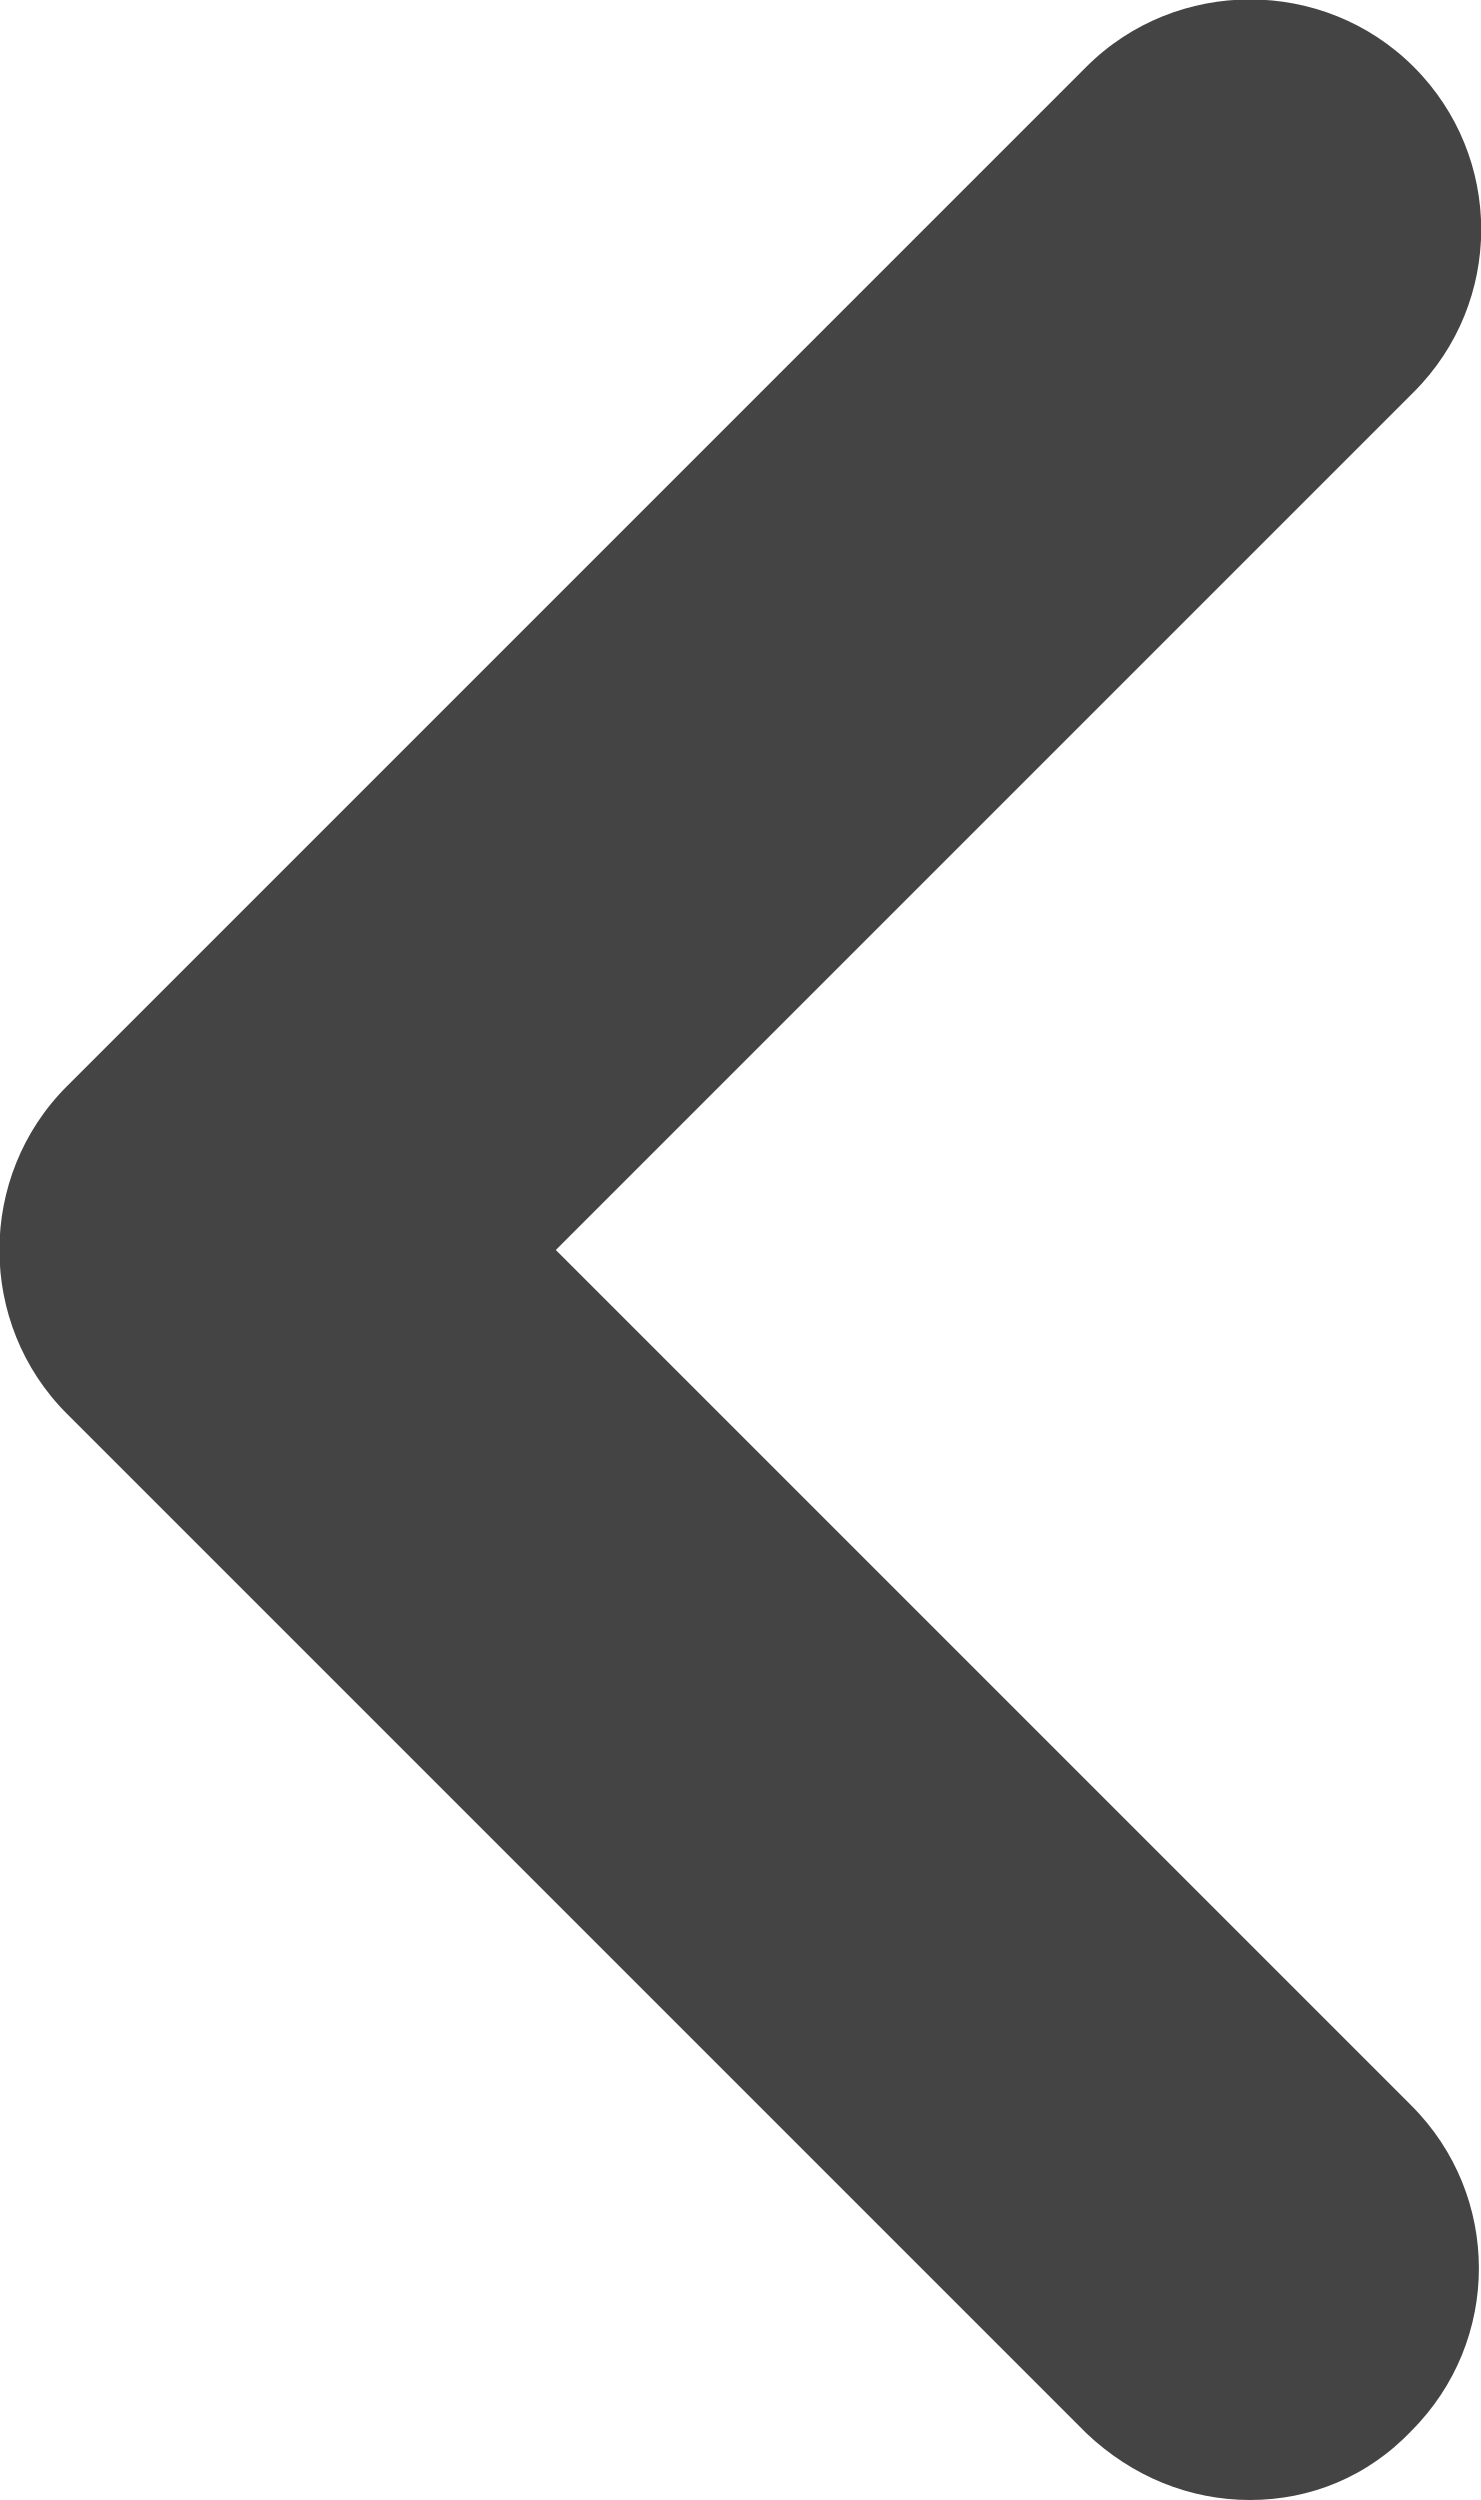
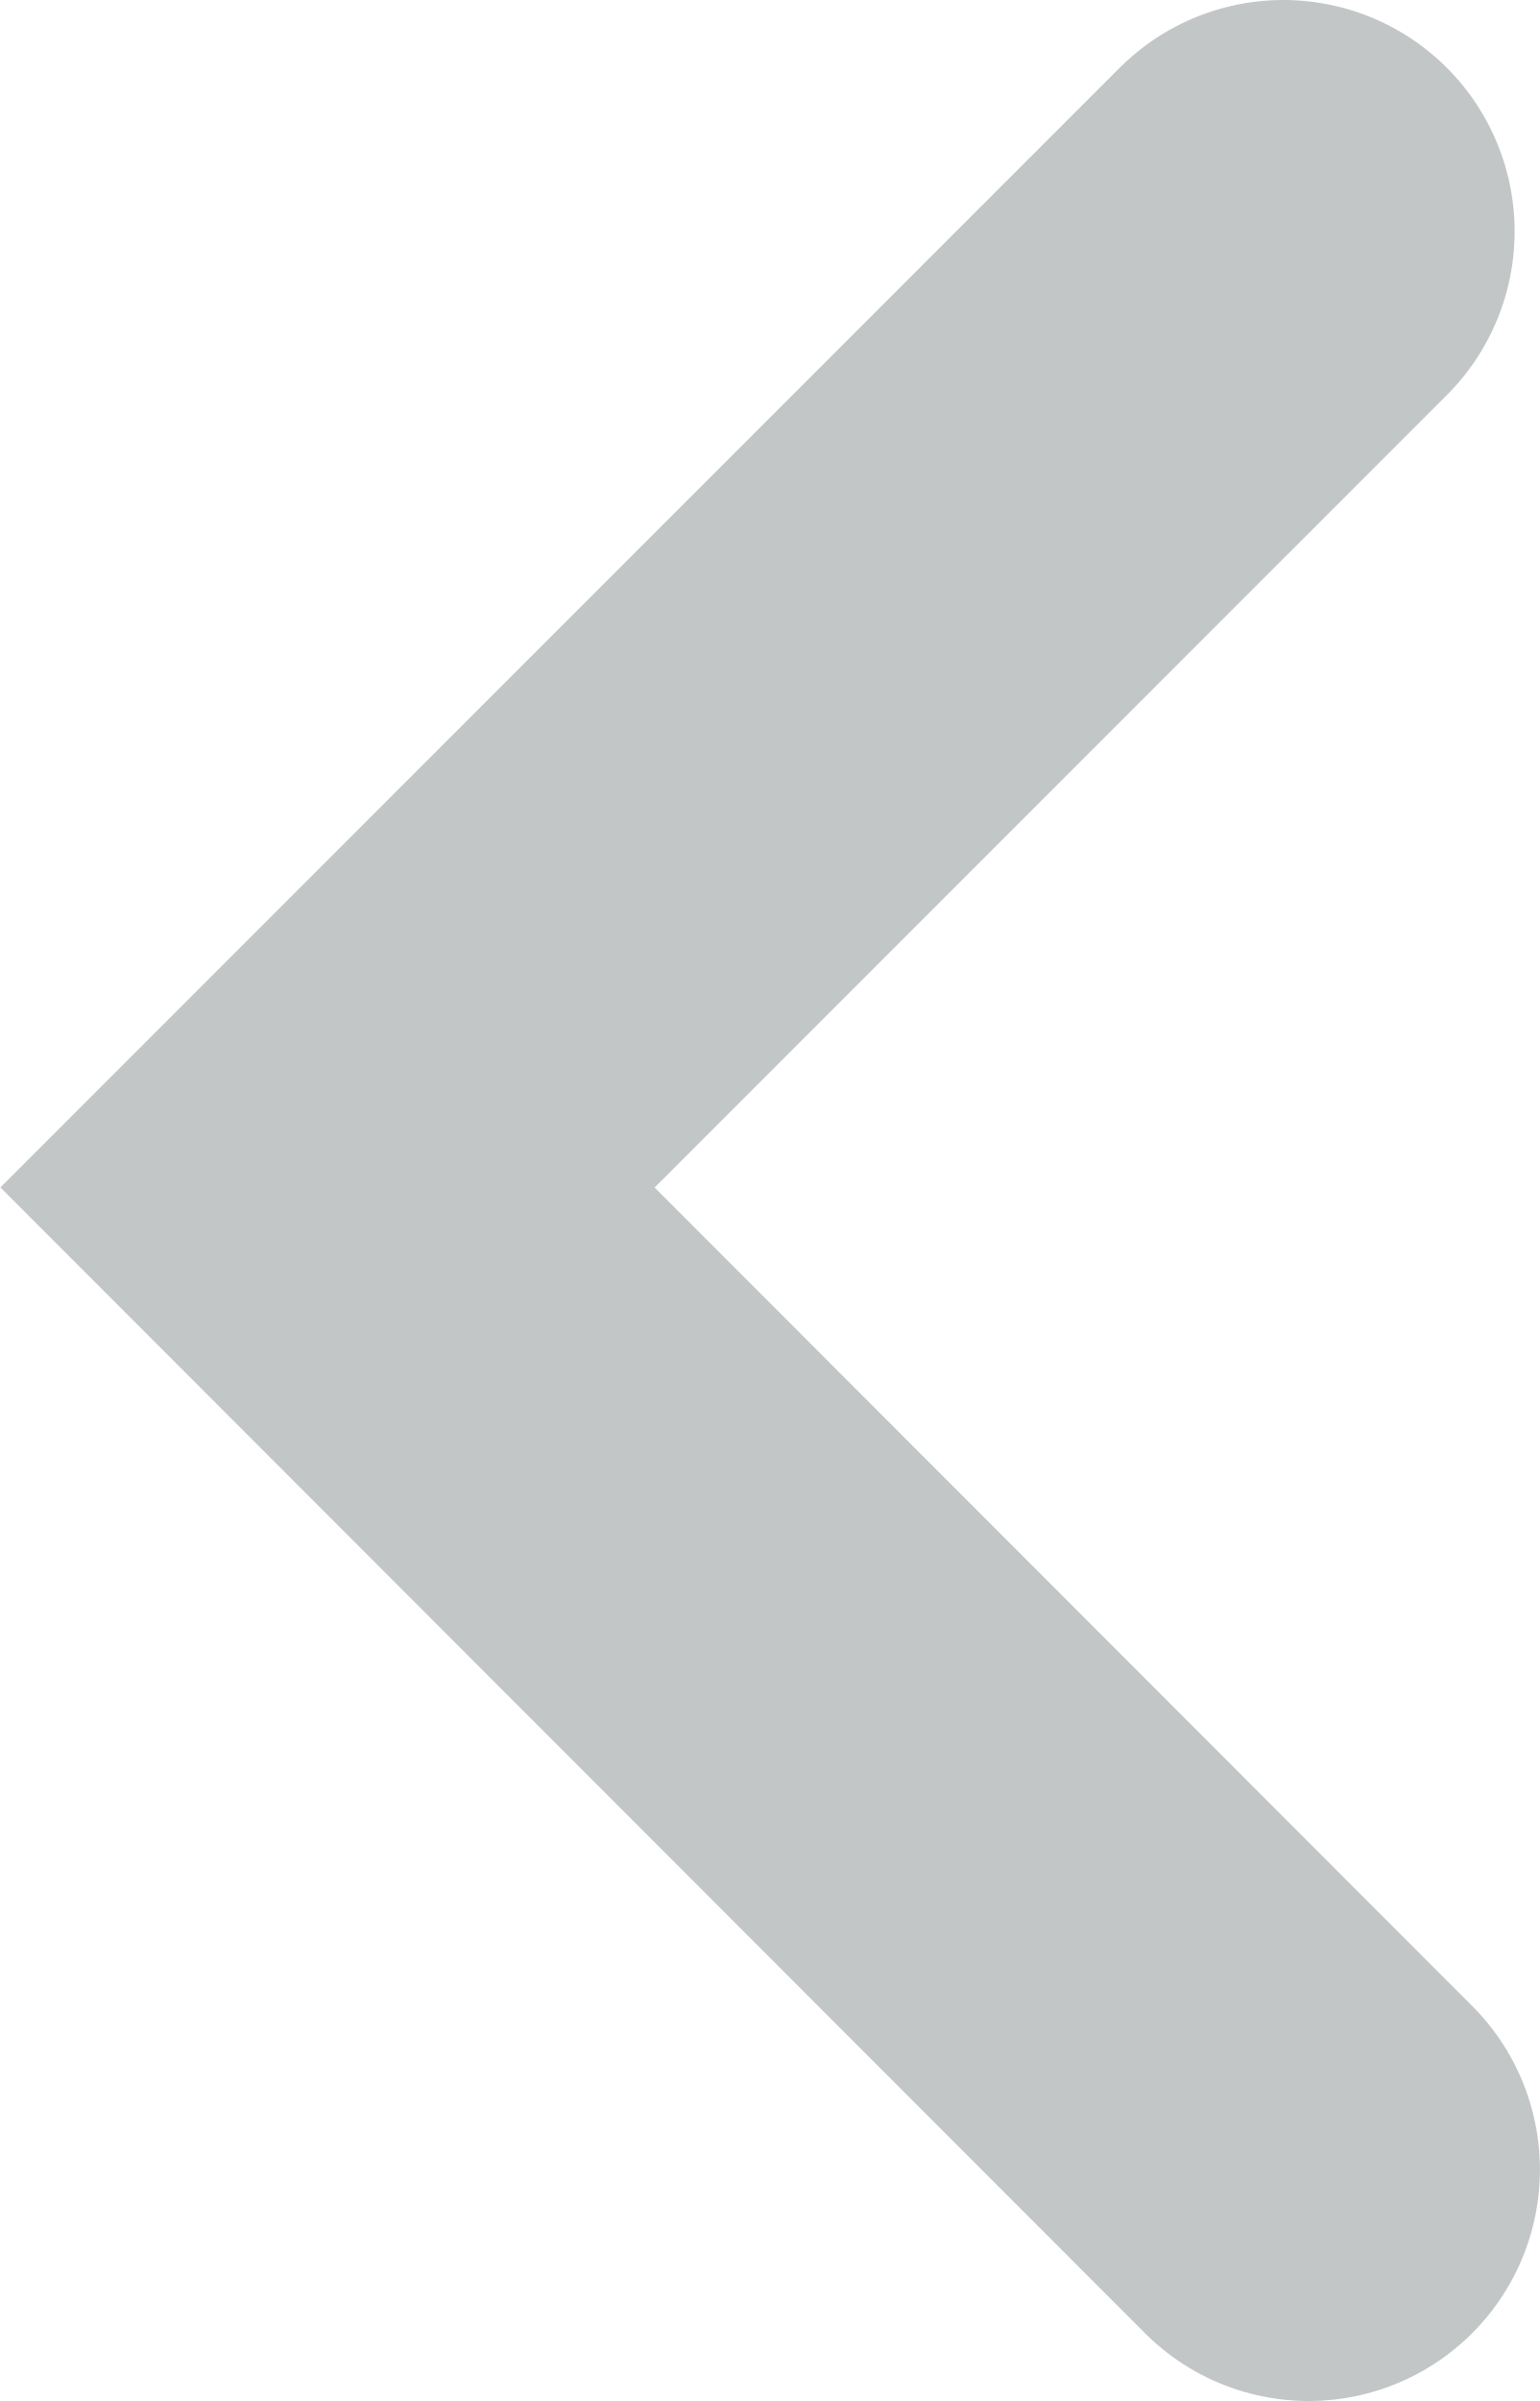
- <svg xmlns="http://www.w3.org/2000/svg" viewBox="0 0 64.2 108.4">
-   <style type="text/css">  
- 	.st0{fill:#444444;}
+ <svg xmlns="http://www.w3.org/2000/svg" version="1.1" id="Layer_1" x="0px" y="0px" viewBox="0 0 213 332" style="enable-background:new 0 0 213 332;" xml:space="preserve">
+   <style type="text/css">
+ 	.st0{fill:none;stroke:#C2C6C7;stroke-width:64;stroke-linecap:round;stroke-miterlimit:10;}
</style>
-   <path class="st0" d="M54.2 108.4c-2.6 0-5.1-1-7.1-2.9L2.9 61.3C-1 57.4-1 51 2.9 47.1L47.1 2.9C51-1 57.4-1 61.3 2.9c3.9 3.9 3.9 10.2 0 14.1L24.1 54.2l37.1 37.1c3.9 3.9 3.9 10.2 0 14.1C59.3 107.4 56.8 108.4 54.2 108.4z" />
+   <polyline id="XMLID_2_" class="st0" points="177.5,32 45.3,164.2 181,300 " />
</svg>
